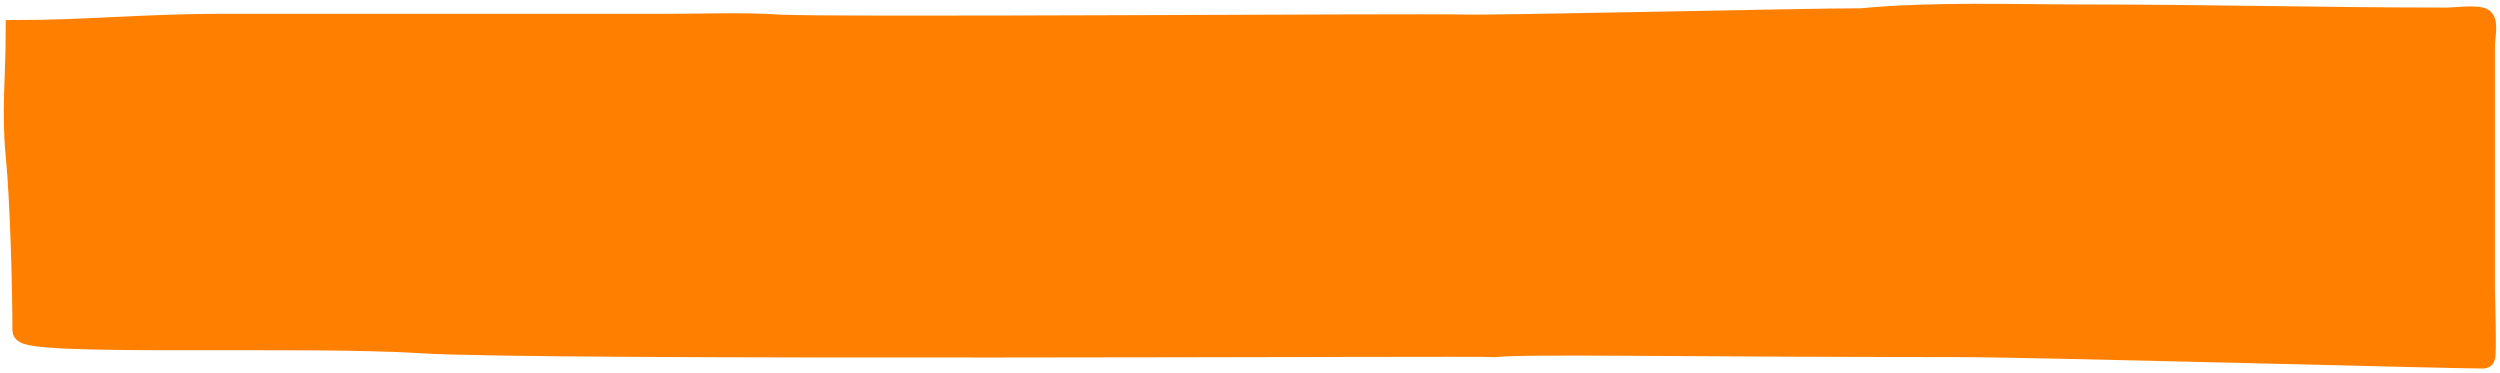
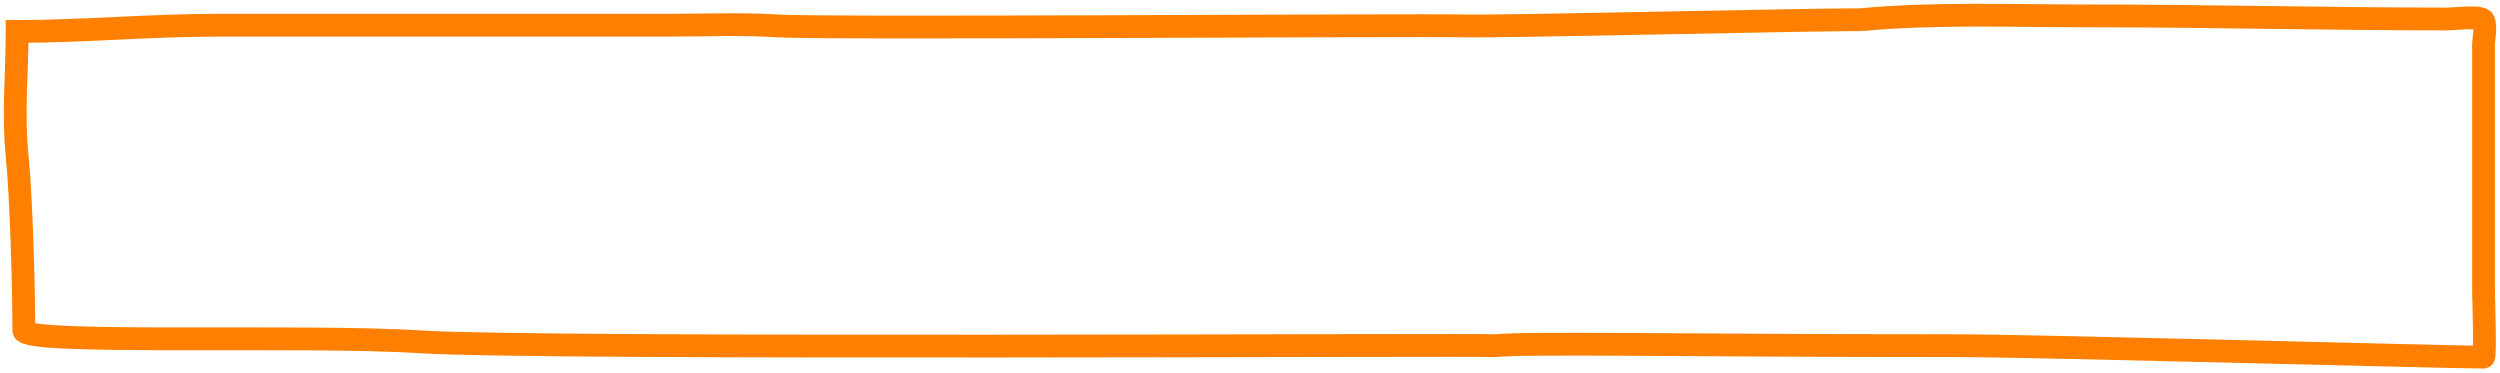
- <svg xmlns="http://www.w3.org/2000/svg" width="329" height="49" viewBox="0 0 329 49" fill="#FF8000">
+ <svg xmlns="http://www.w3.org/2000/svg" width="329" height="49" viewBox="0 0 329 49" fill="none">
  <path d="M2.252 20.487C1.685 14.86 2.252 9.826 2.252 4.141C10.806 4.141 19.77 3.32 28.505 3.32H87.724C92.584 3.32 97.513 3.101 102.36 3.411C108.575 3.809 186.421 3.251 192.65 3.411C197.406 3.533 237.083 2.59 244.931 2.59C254.476 1.688 264.908 2.089 274.517 2.089C290.443 2.089 306.231 2.499 322.145 2.499C322.643 2.499 326.154 2.105 326.727 2.59C327.27 3.049 326.835 5.218 326.835 5.782V16.839V38.543C326.835 38.79 327.097 46.975 326.835 47C322.396 47 267.506 45.492 257.407 45.492C221.637 45.492 201.085 45.051 196.809 45.492C195.257 45.307 70.861 45.995 55.414 44.99C39.968 43.985 3.134 45.433 3.134 43.483C3.134 37.924 2.811 26.048 2.252 20.487Z" stroke="#FF8000" stroke-width="3" stroke-linecap="round" />
</svg>
